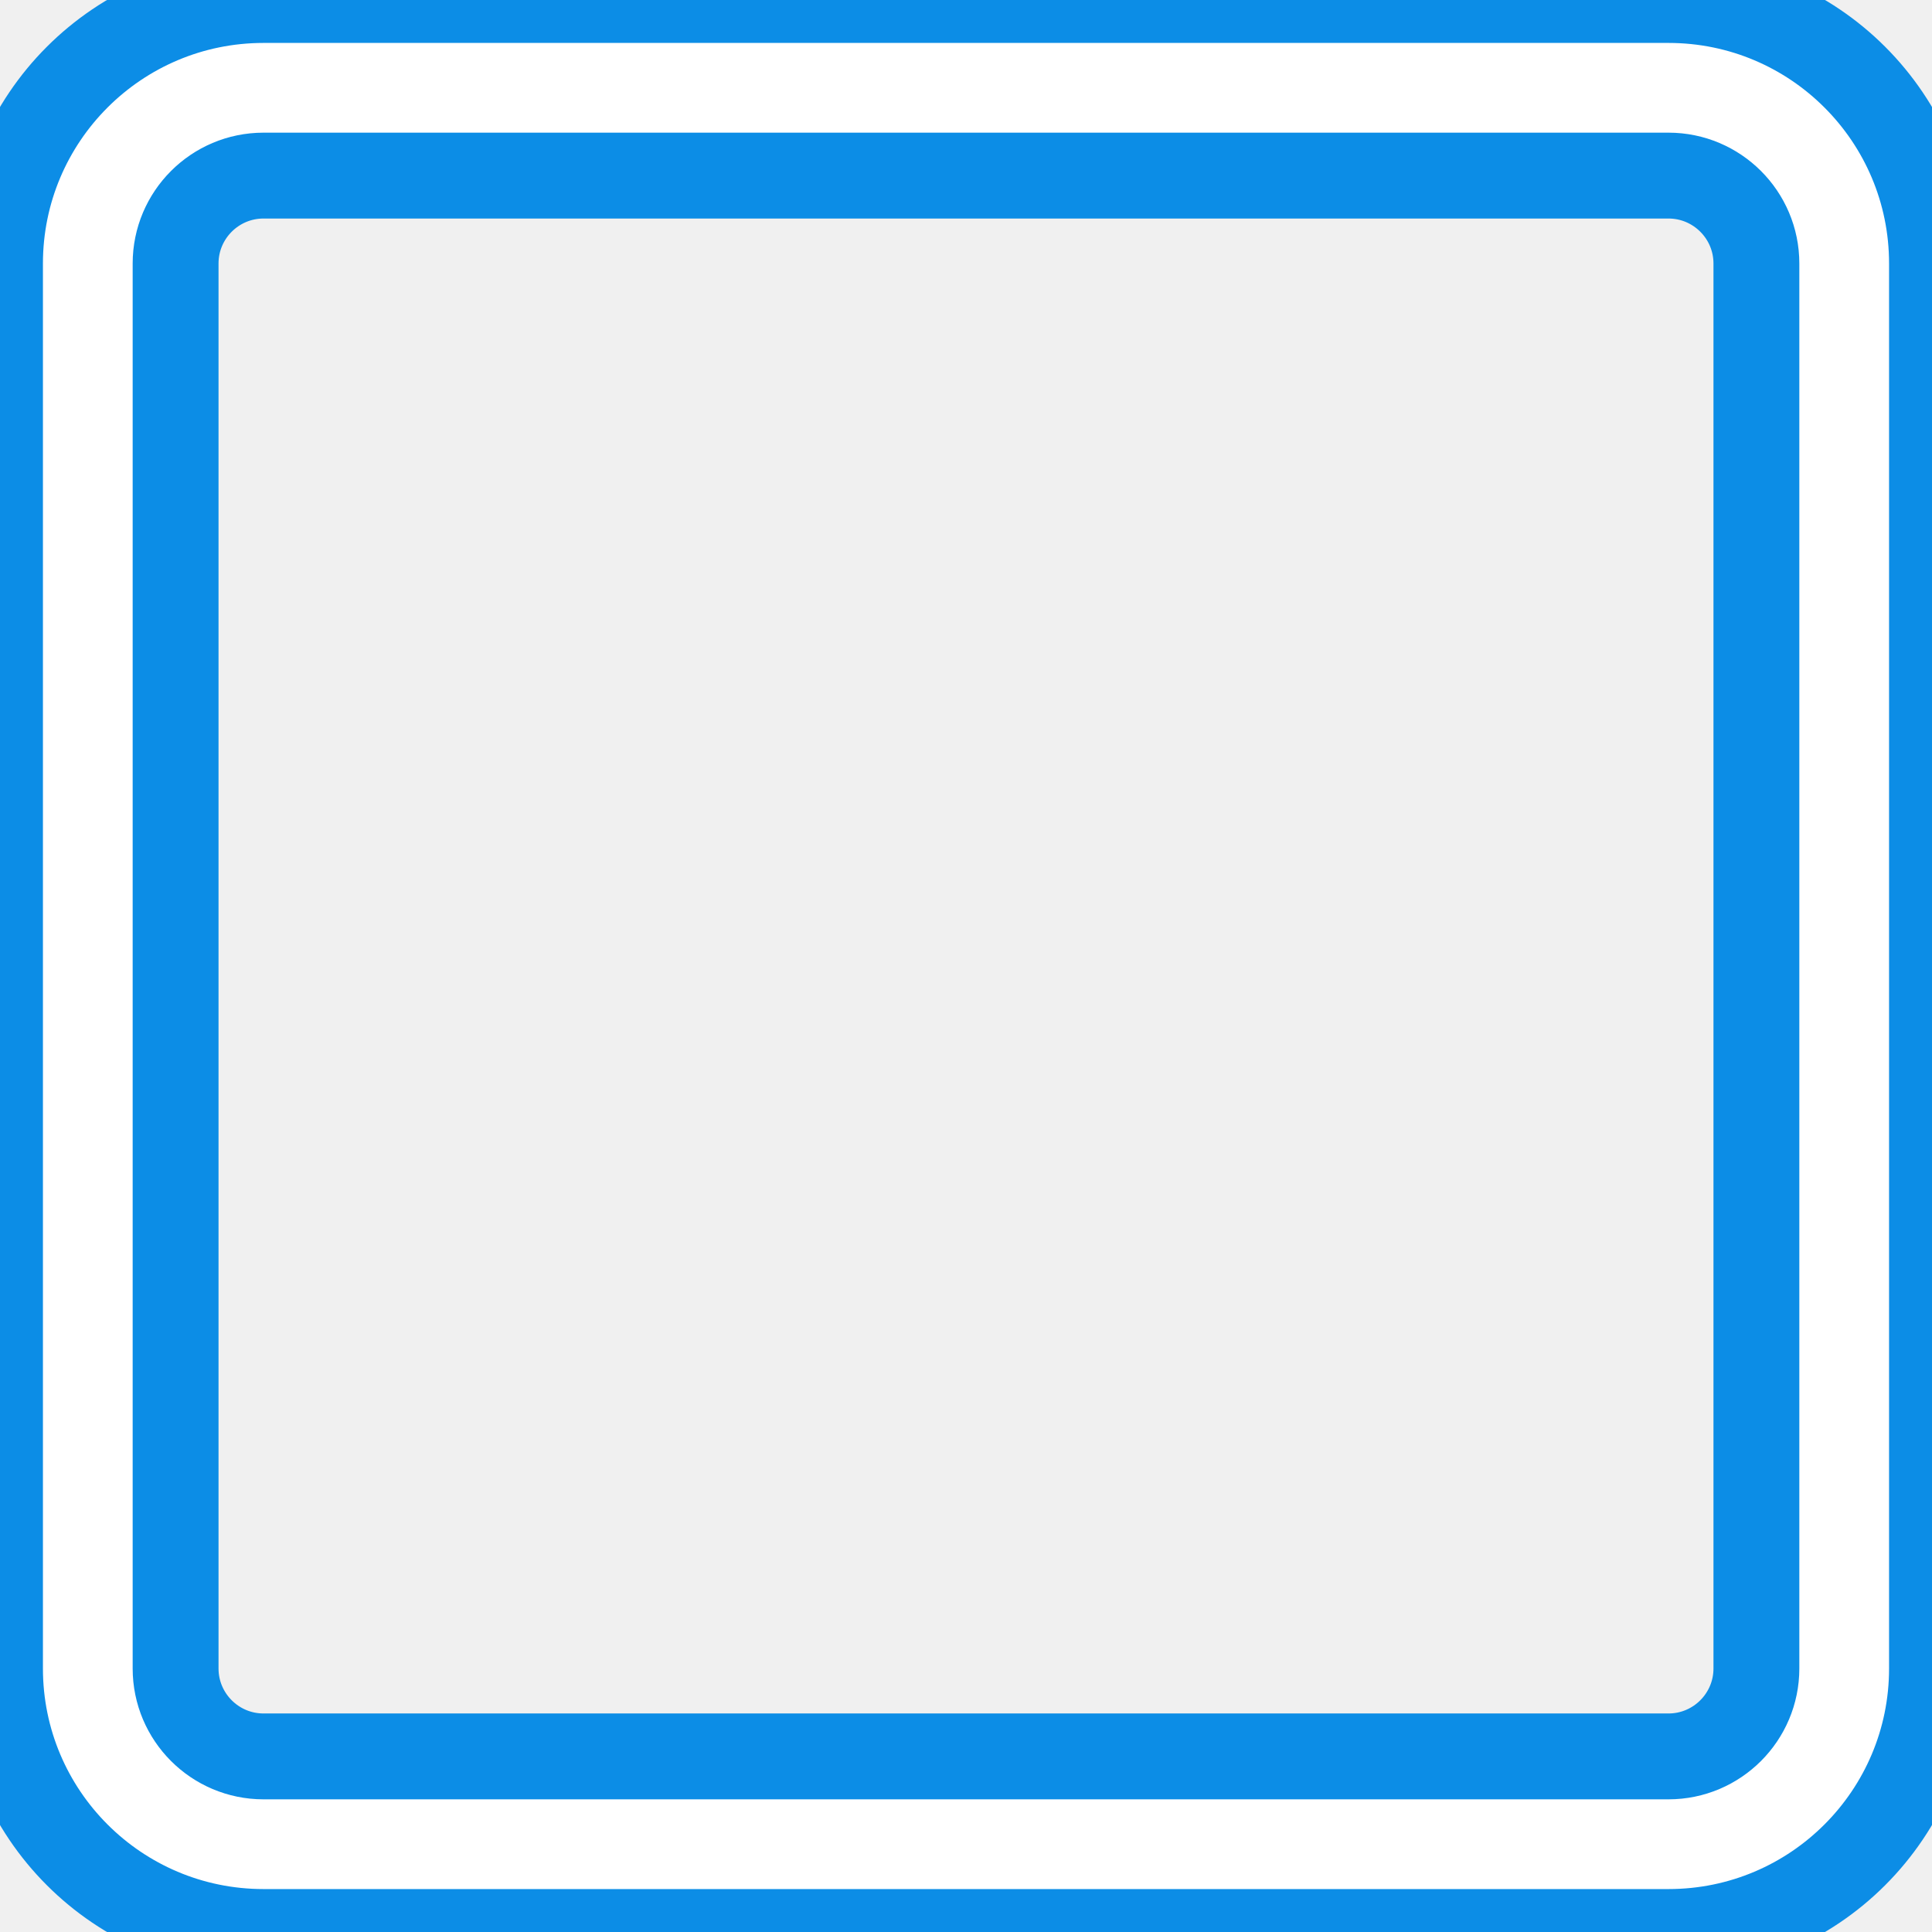
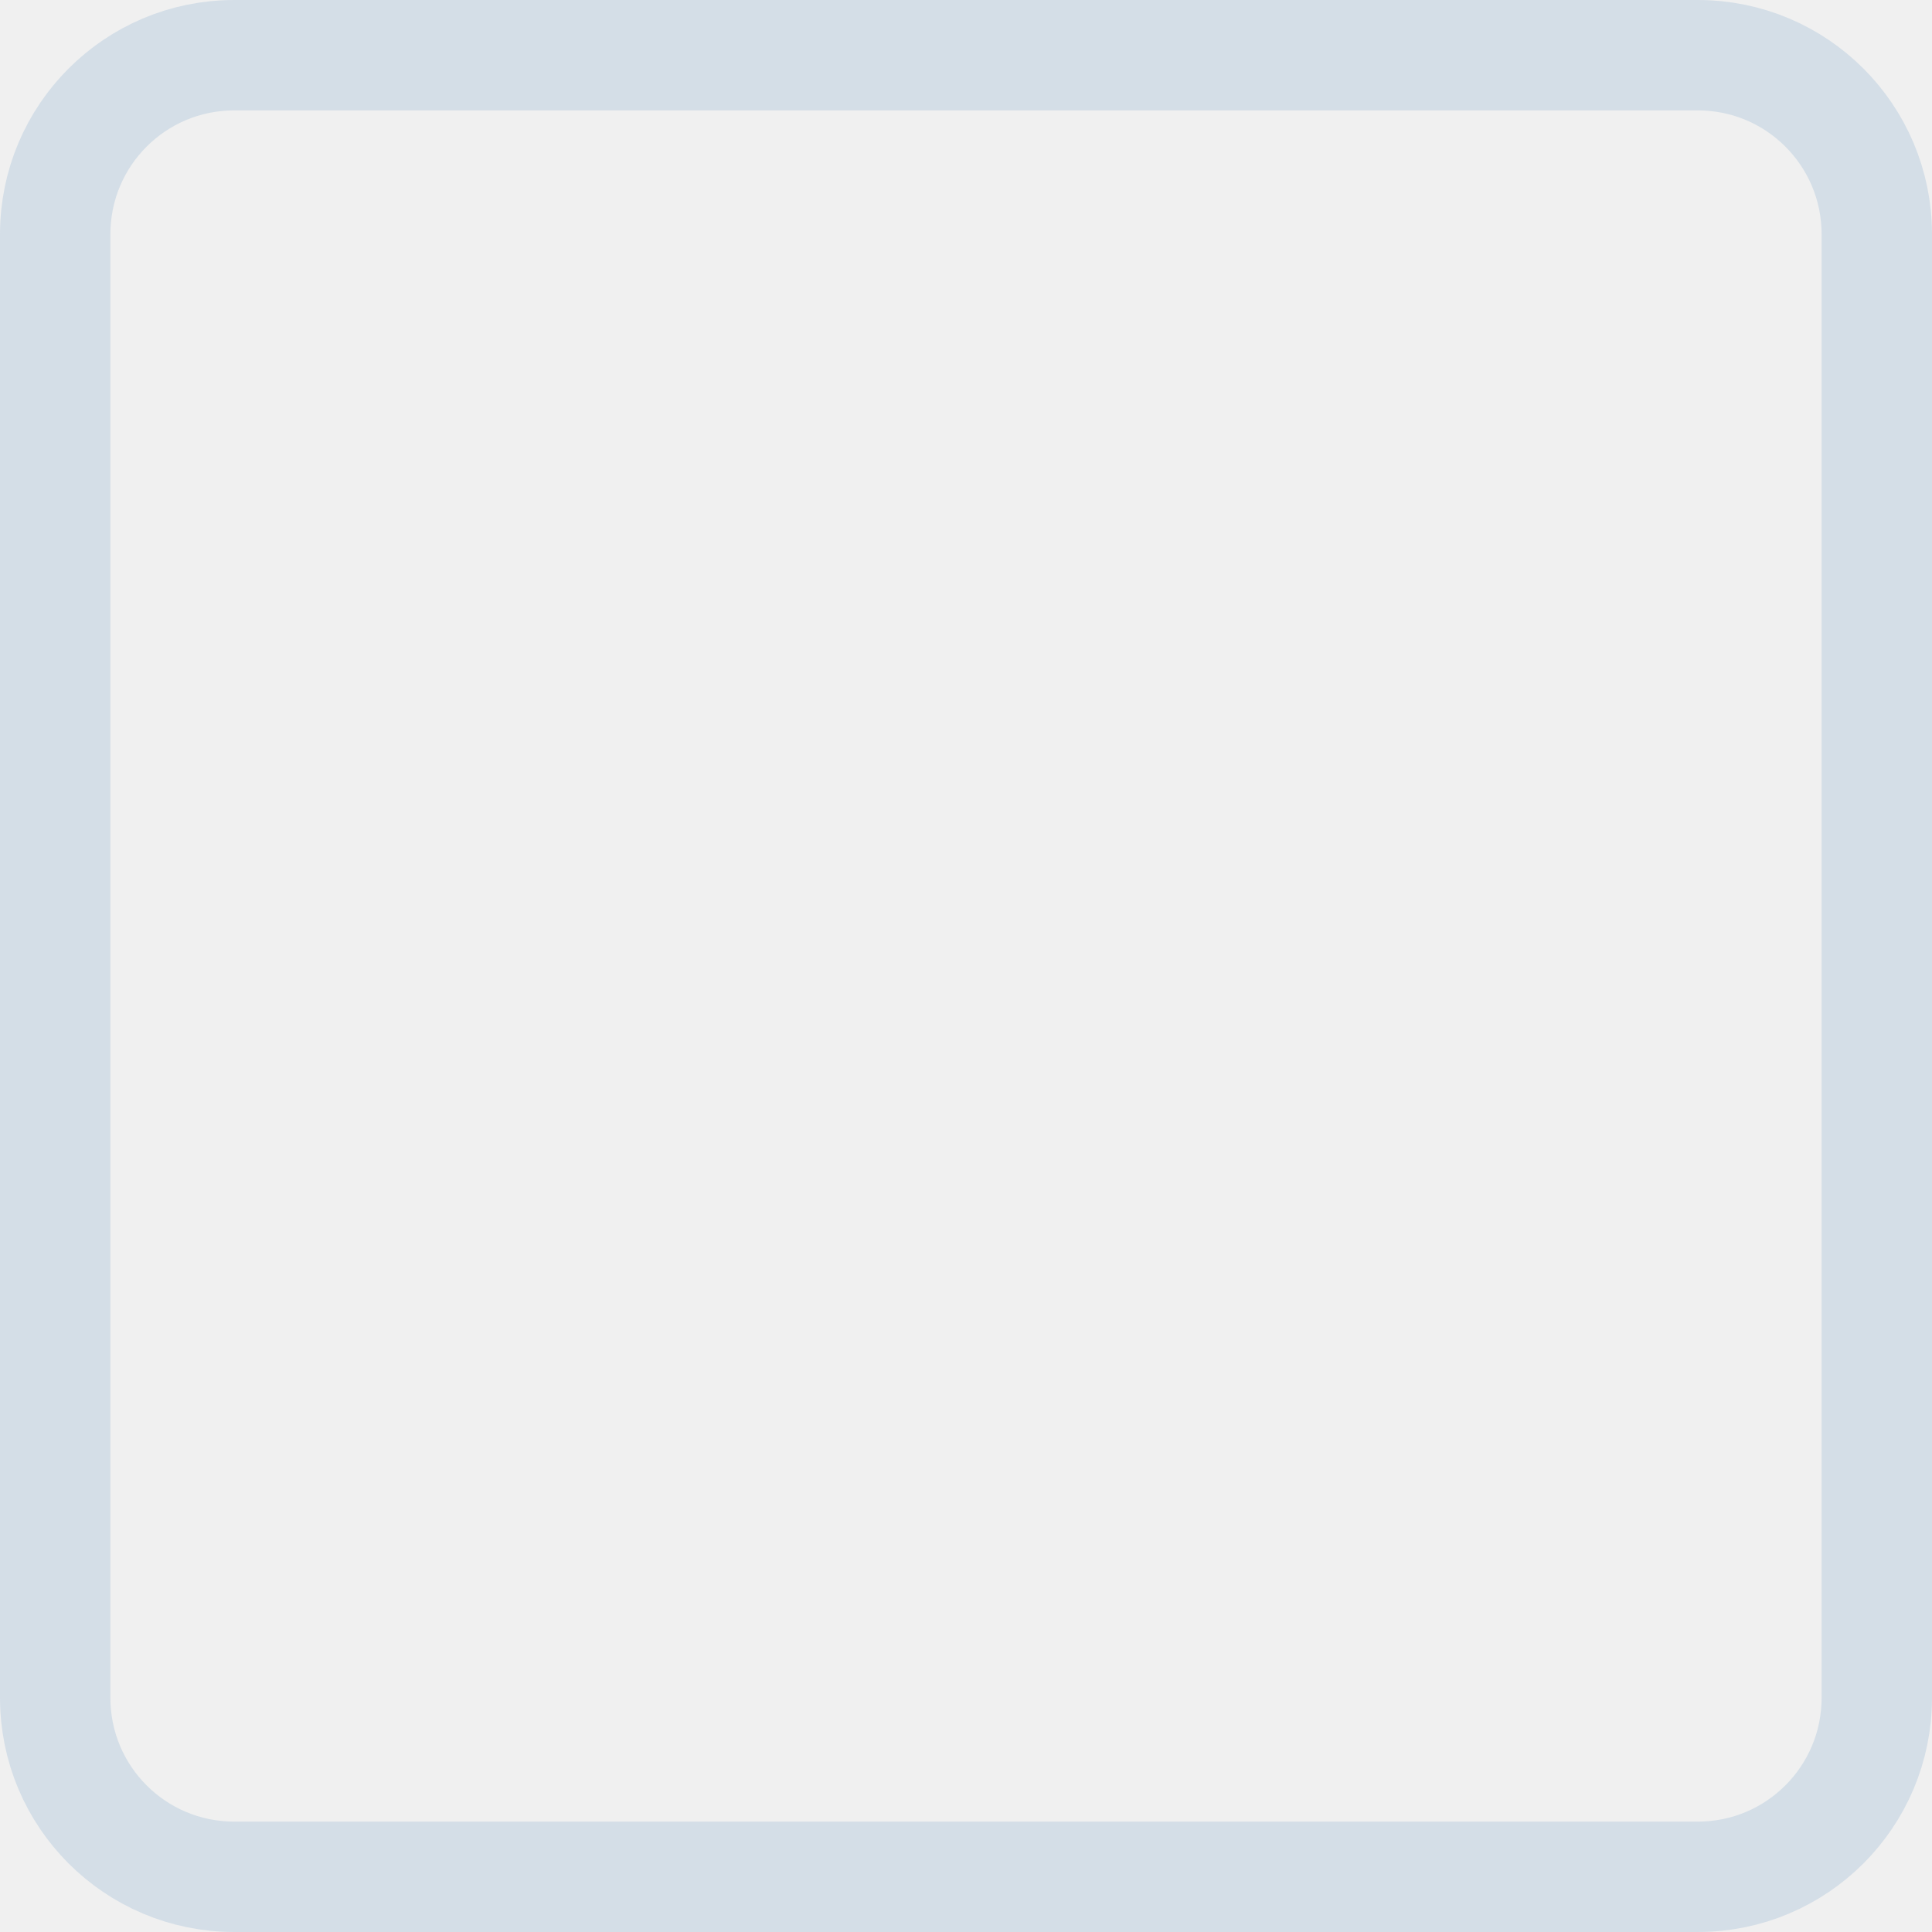
- <svg xmlns="http://www.w3.org/2000/svg" width="18px" height="18px" viewBox="0 0 18 18" version="1.1">
-   <g id="Page-1" stroke="none" stroke-width="1" fill="none" fill-rule="evenodd">
-     <g id="vite-钱包1-copy-5" transform="translate(-540, -491)" fill="#FFFFFF" fill-rule="nonzero" stroke="#0C8DE6" stroke-width="0.8">
-       <g id="Group-2" transform="translate(540, 190)">
-         <g id="分组-2" transform="translate(0, 301)">
-           <g id="分组">
-             <path d="M2.455,1.636 C2.003,1.636 1.636,2.003 1.636,2.455 L1.636,15.545 C1.636,15.997 2.003,16.364 2.455,16.364 L15.545,16.364 C15.997,16.364 16.364,15.997 16.364,15.545 L16.364,2.455 C16.364,2.003 15.997,1.636 15.545,1.636 L2.455,1.636 Z M2.455,0 L15.545,0 C16.901,-1.81672859e-16 18,1.099 18,2.455 L18,15.545 C18,16.901 16.901,18 15.545,18 L2.455,18 C1.099,18 1.81672859e-16,16.901 0,15.545 L0,2.455 C-1.81672859e-16,1.099 1.099,2.72509288e-16 2.455,0 Z" id="矩形" />
-           </g>
+ <svg xmlns="http://www.w3.org/2000/svg" width="14px" height="14px" viewBox="0 0 14 14" version="1.1">
+   <g id="页面1" stroke="none" stroke-width="1" fill="none" fill-rule="evenodd">
+     <g id="弹窗新修改" transform="translate(-101, -246)" stroke="#D4DEE7" stroke-width="0.8">
+       <g id="重要提示" transform="translate(71, 92)">
+         <g id="编组-2" transform="translate(30, 154)">
+           <path d="M0.4,1.697 L0.4,12.303 C0.4,13.02 0.98,13.6 1.697,13.6 L12.303,13.6 C13.02,13.6 13.6,13.02 13.6,12.303 L13.6,1.697 C13.6,0.98 13.02,0.4 12.303,0.4 L1.697,0.4 C0.98,0.4 0.4,0.98 0.4,1.697 Z" id="Stroke-1" />
        </g>
      </g>
    </g>
  </g>
</svg>
